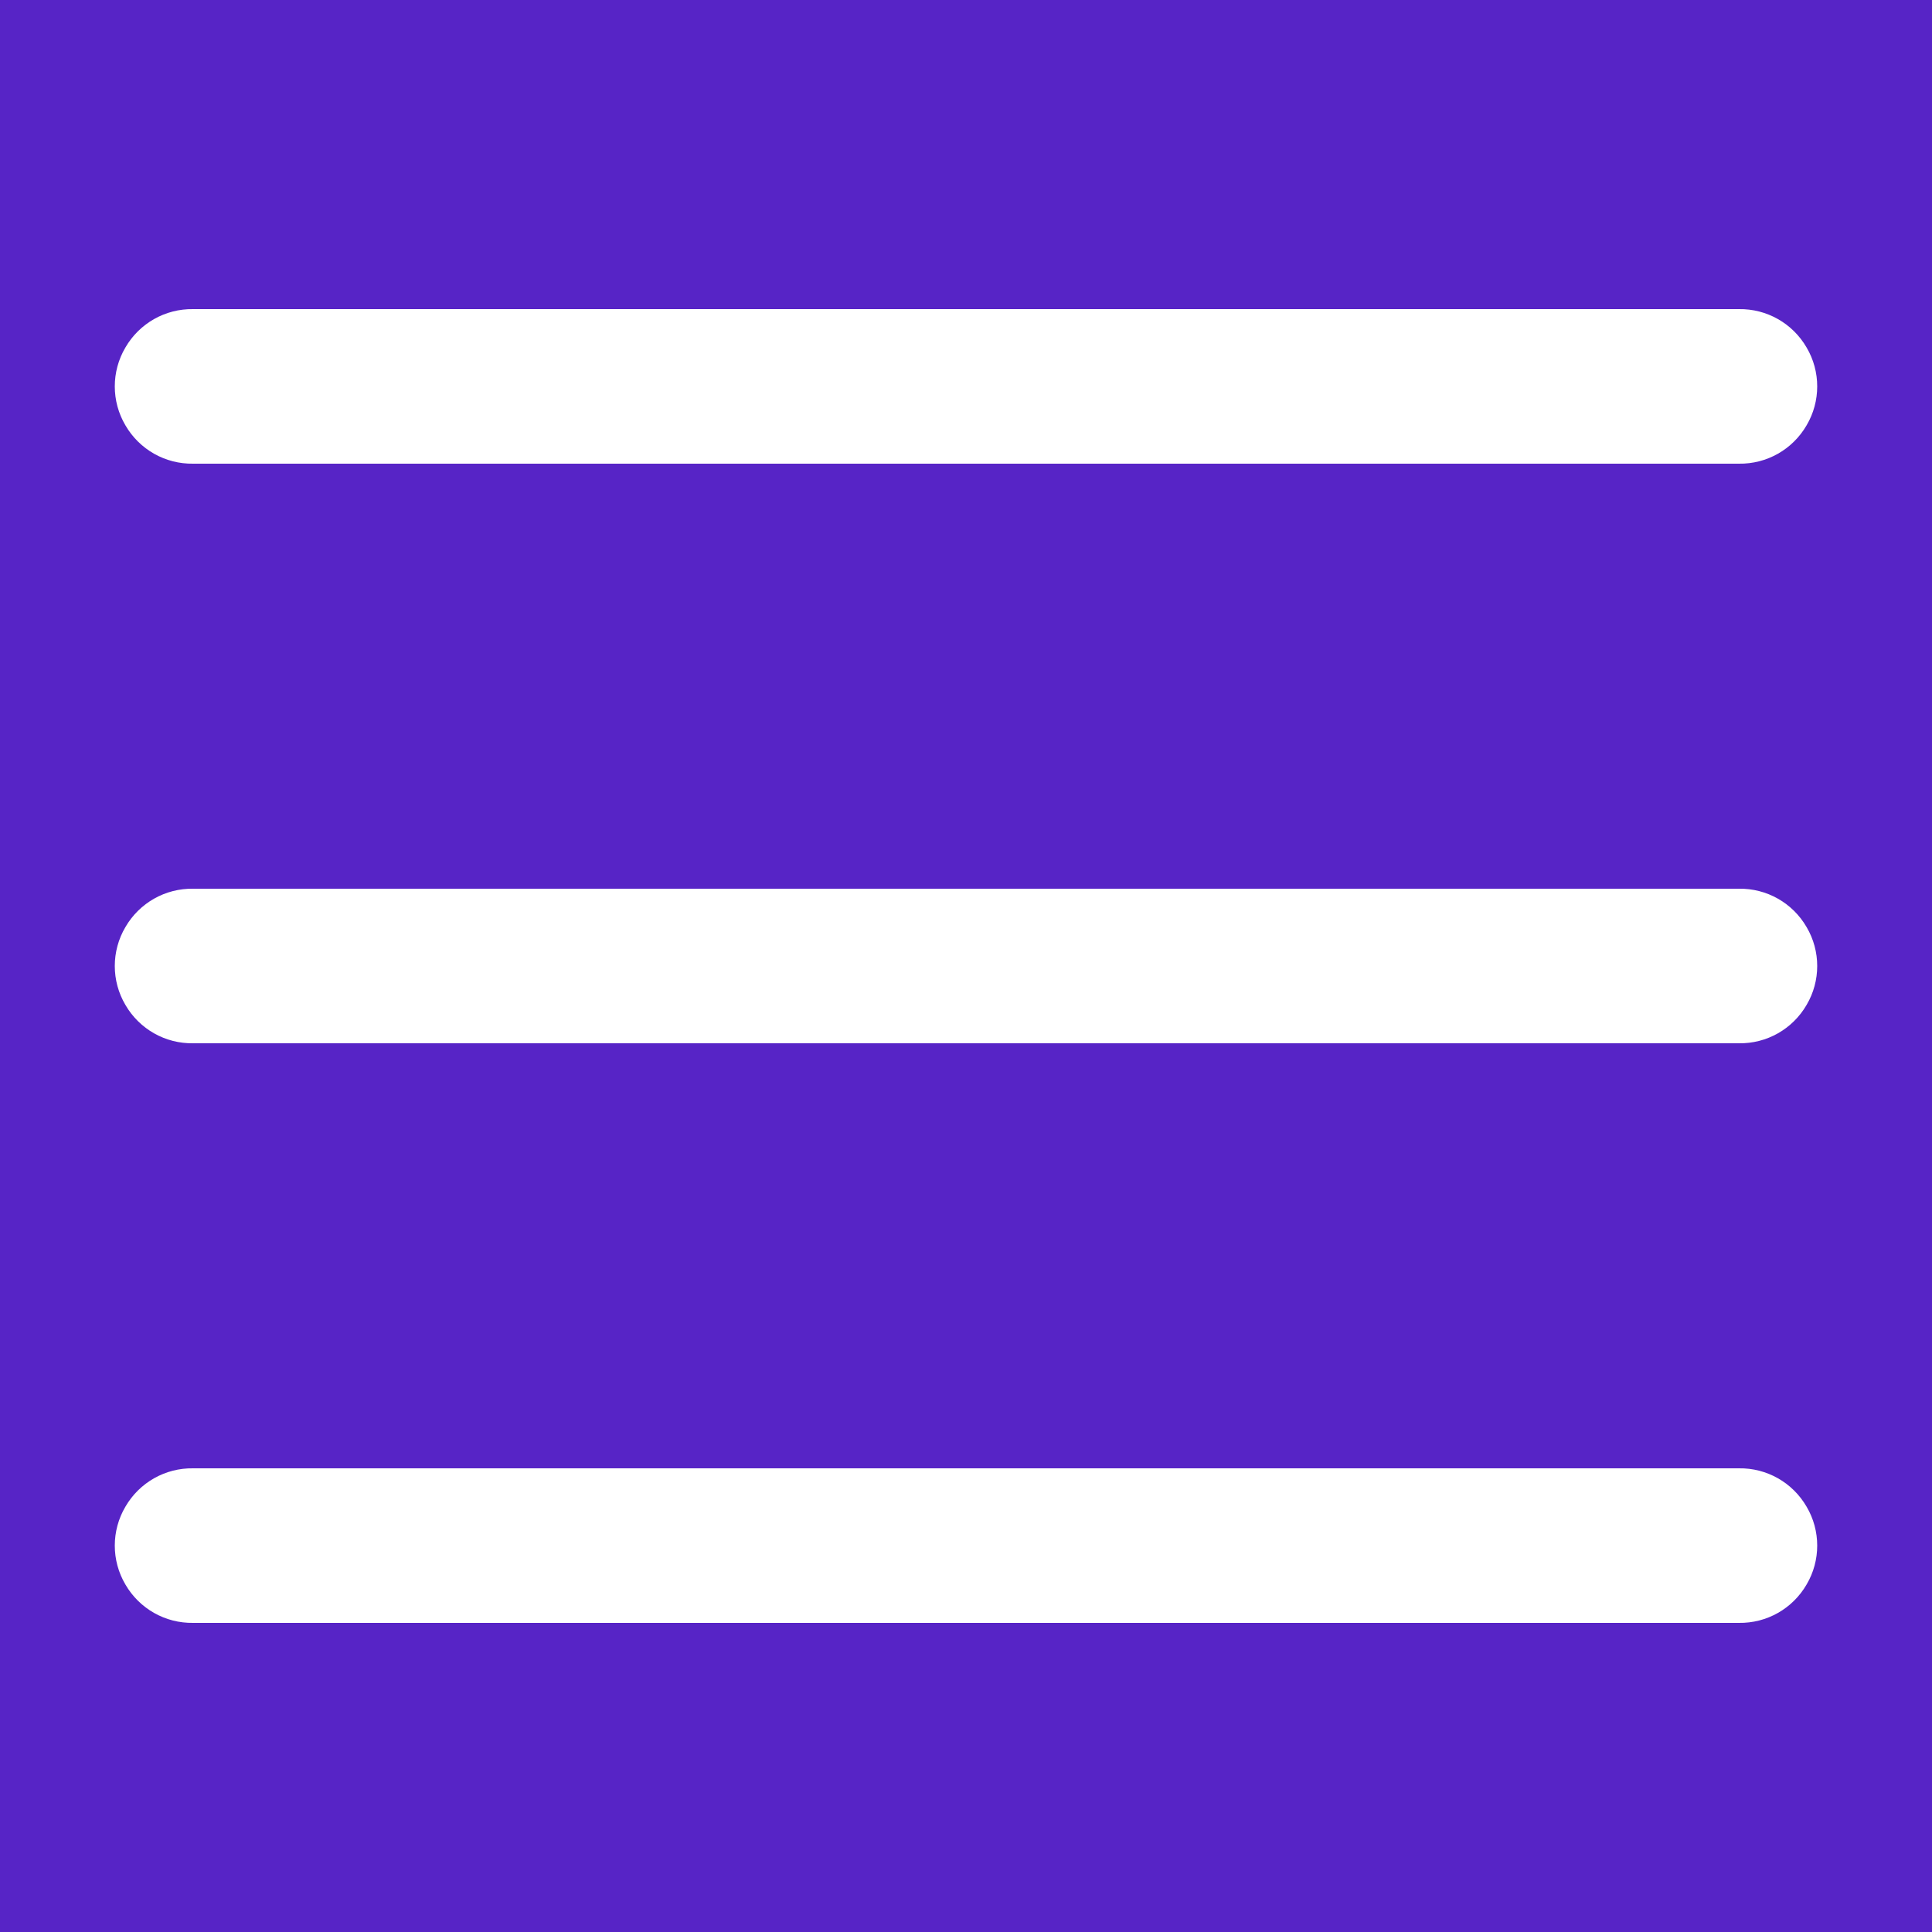
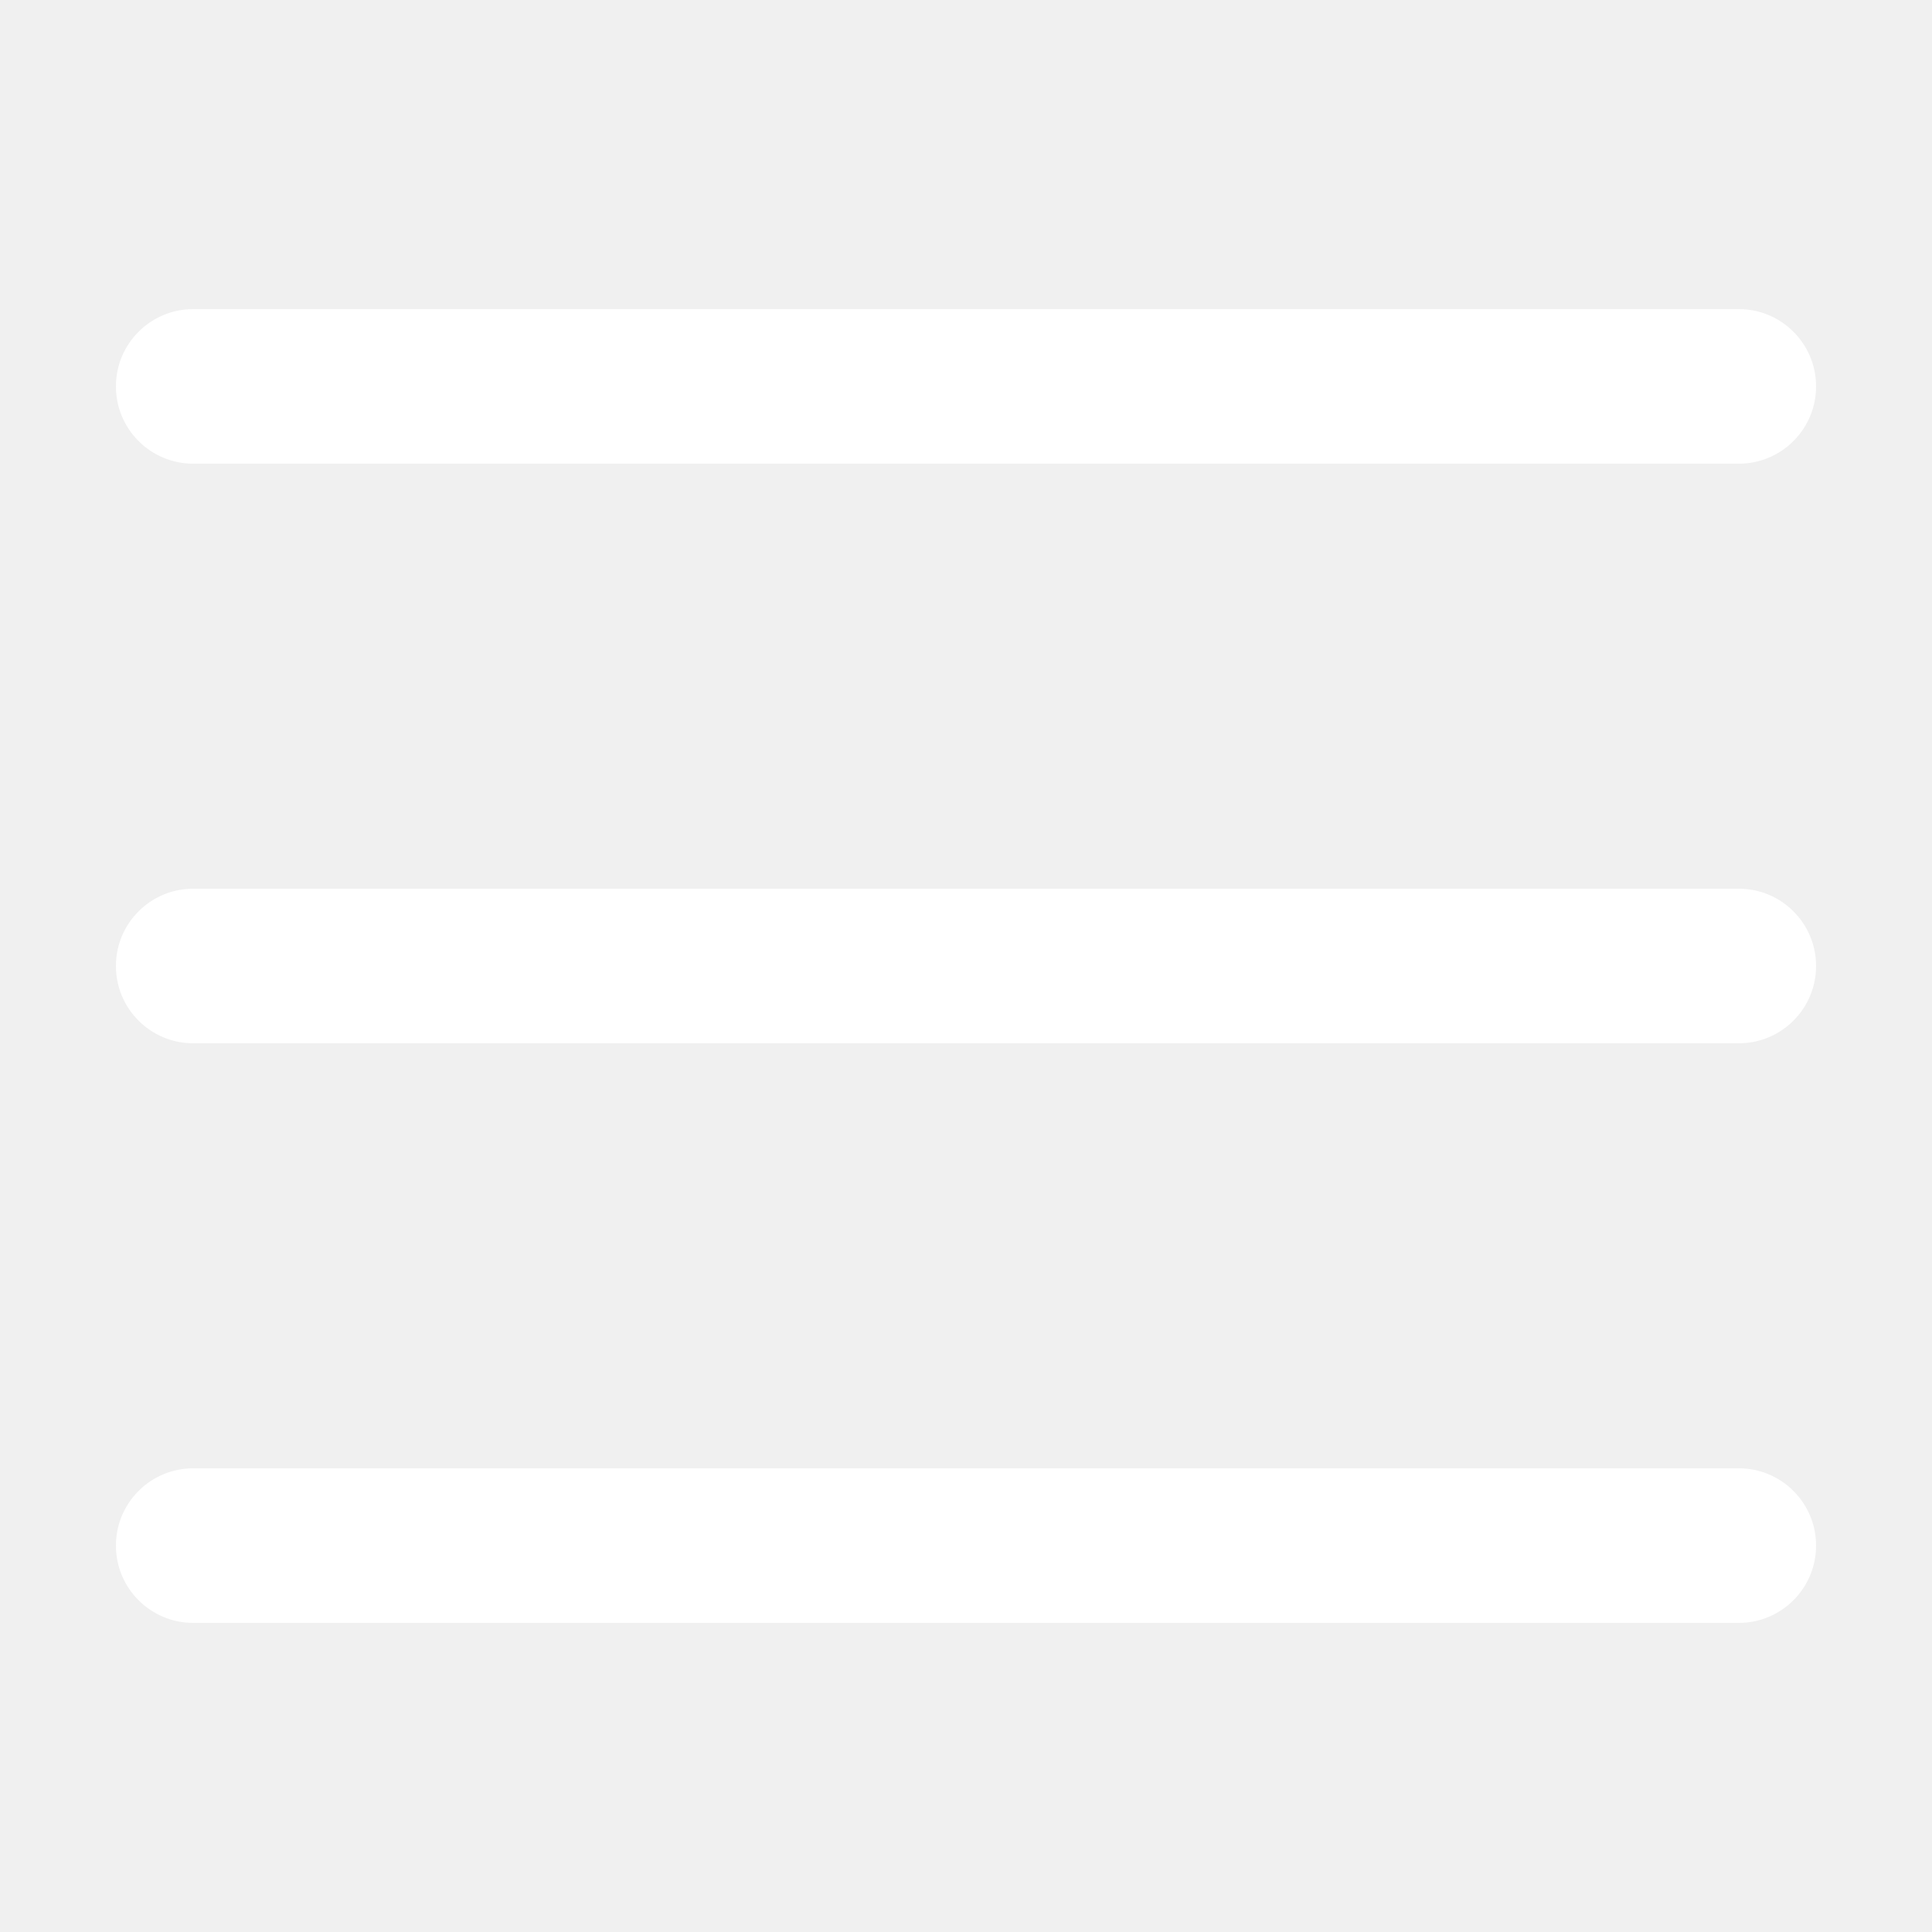
- <svg xmlns="http://www.w3.org/2000/svg" width="50pt" height="50pt" viewBox="0 0 50 50" version="1.1">
-   <g id="surface2673917">
-     <rect x="0" y="0" width="50" height="50" style="fill:rgb(34.118%,14.118%,77.647%);fill-opacity:1;stroke:none;" />
-     <path style=" stroke:none;fill-rule:nonzero;fill:rgb(100%,100%,100%);fill-opacity:1;" d="M 5 8 C 4.277 7.988 3.609 8.367 3.246 8.992 C 2.879 9.613 2.879 10.387 3.246 11.008 C 3.609 11.633 4.277 12.012 5 12 L 45 12 C 45.723 12.012 46.391 11.633 46.754 11.008 C 47.121 10.387 47.121 9.613 46.754 8.992 C 46.391 8.367 45.723 7.988 45 8 Z M 5 23 C 4.277 22.988 3.609 23.367 3.246 23.992 C 2.879 24.613 2.879 25.387 3.246 26.008 C 3.609 26.633 4.277 27.012 5 27 L 45 27 C 45.723 27.012 46.391 26.633 46.754 26.008 C 47.121 25.387 47.121 24.613 46.754 23.992 C 46.391 23.367 45.723 22.988 45 23 Z M 5 38 C 4.277 37.988 3.609 38.367 3.246 38.992 C 2.879 39.613 2.879 40.387 3.246 41.008 C 3.609 41.633 4.277 42.012 5 42 L 45 42 C 45.723 42.012 46.391 41.633 46.754 41.008 C 47.121 40.387 47.121 39.613 46.754 38.992 C 46.391 38.367 45.723 37.988 45 38 Z M 5 38 " />
-   </g>
+ <svg xmlns="http://www.w3.org/2000/svg" fill="#FFFFFF" viewBox="0 0 50 50" width="50px" height="50px">
+   <path d="M 5 8 A 2 2 0 1 0 5 12 L 45 12 A 2 2 0 1 0 45 8 L 5 8 z M 5 23 A 2 2 0 1 0 5 27 L 45 27 A 2 2 0 1 0 45 23 L 5 23 z M 5 38 A 2 2 0 1 0 5 42 L 45 42 A 2 2 0 1 0 45 38 L 5 38 z" />
</svg>
